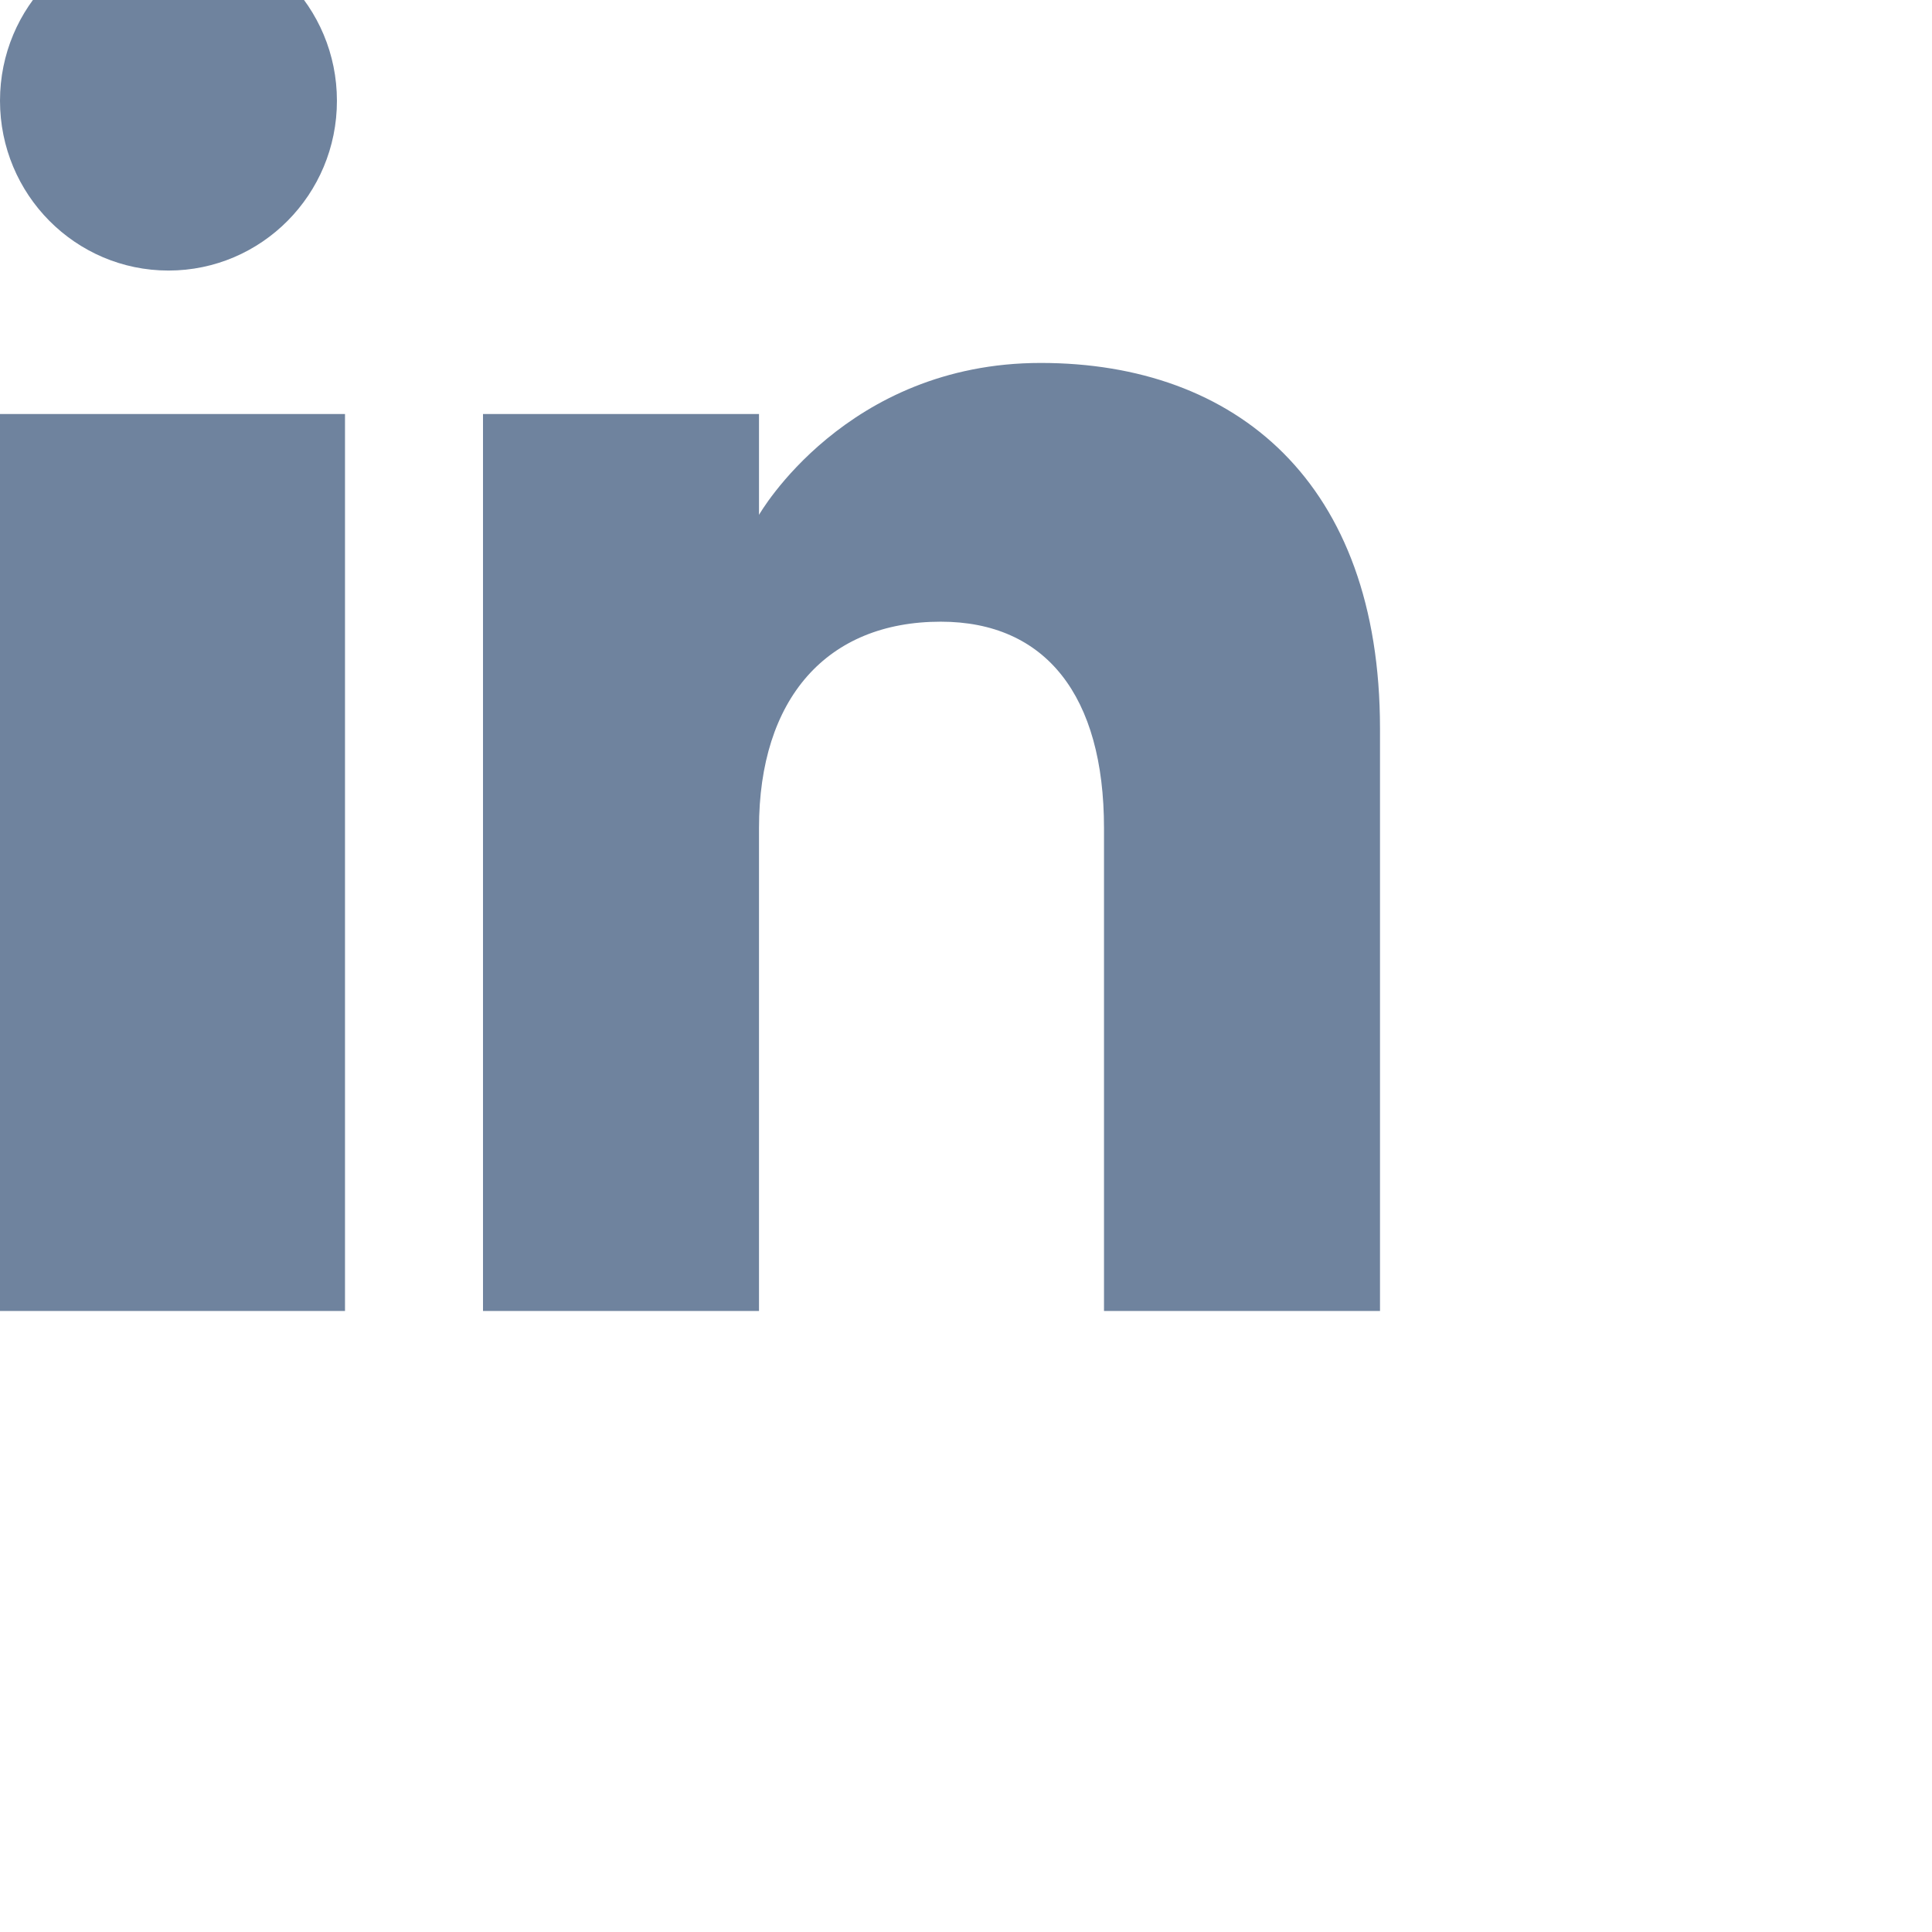
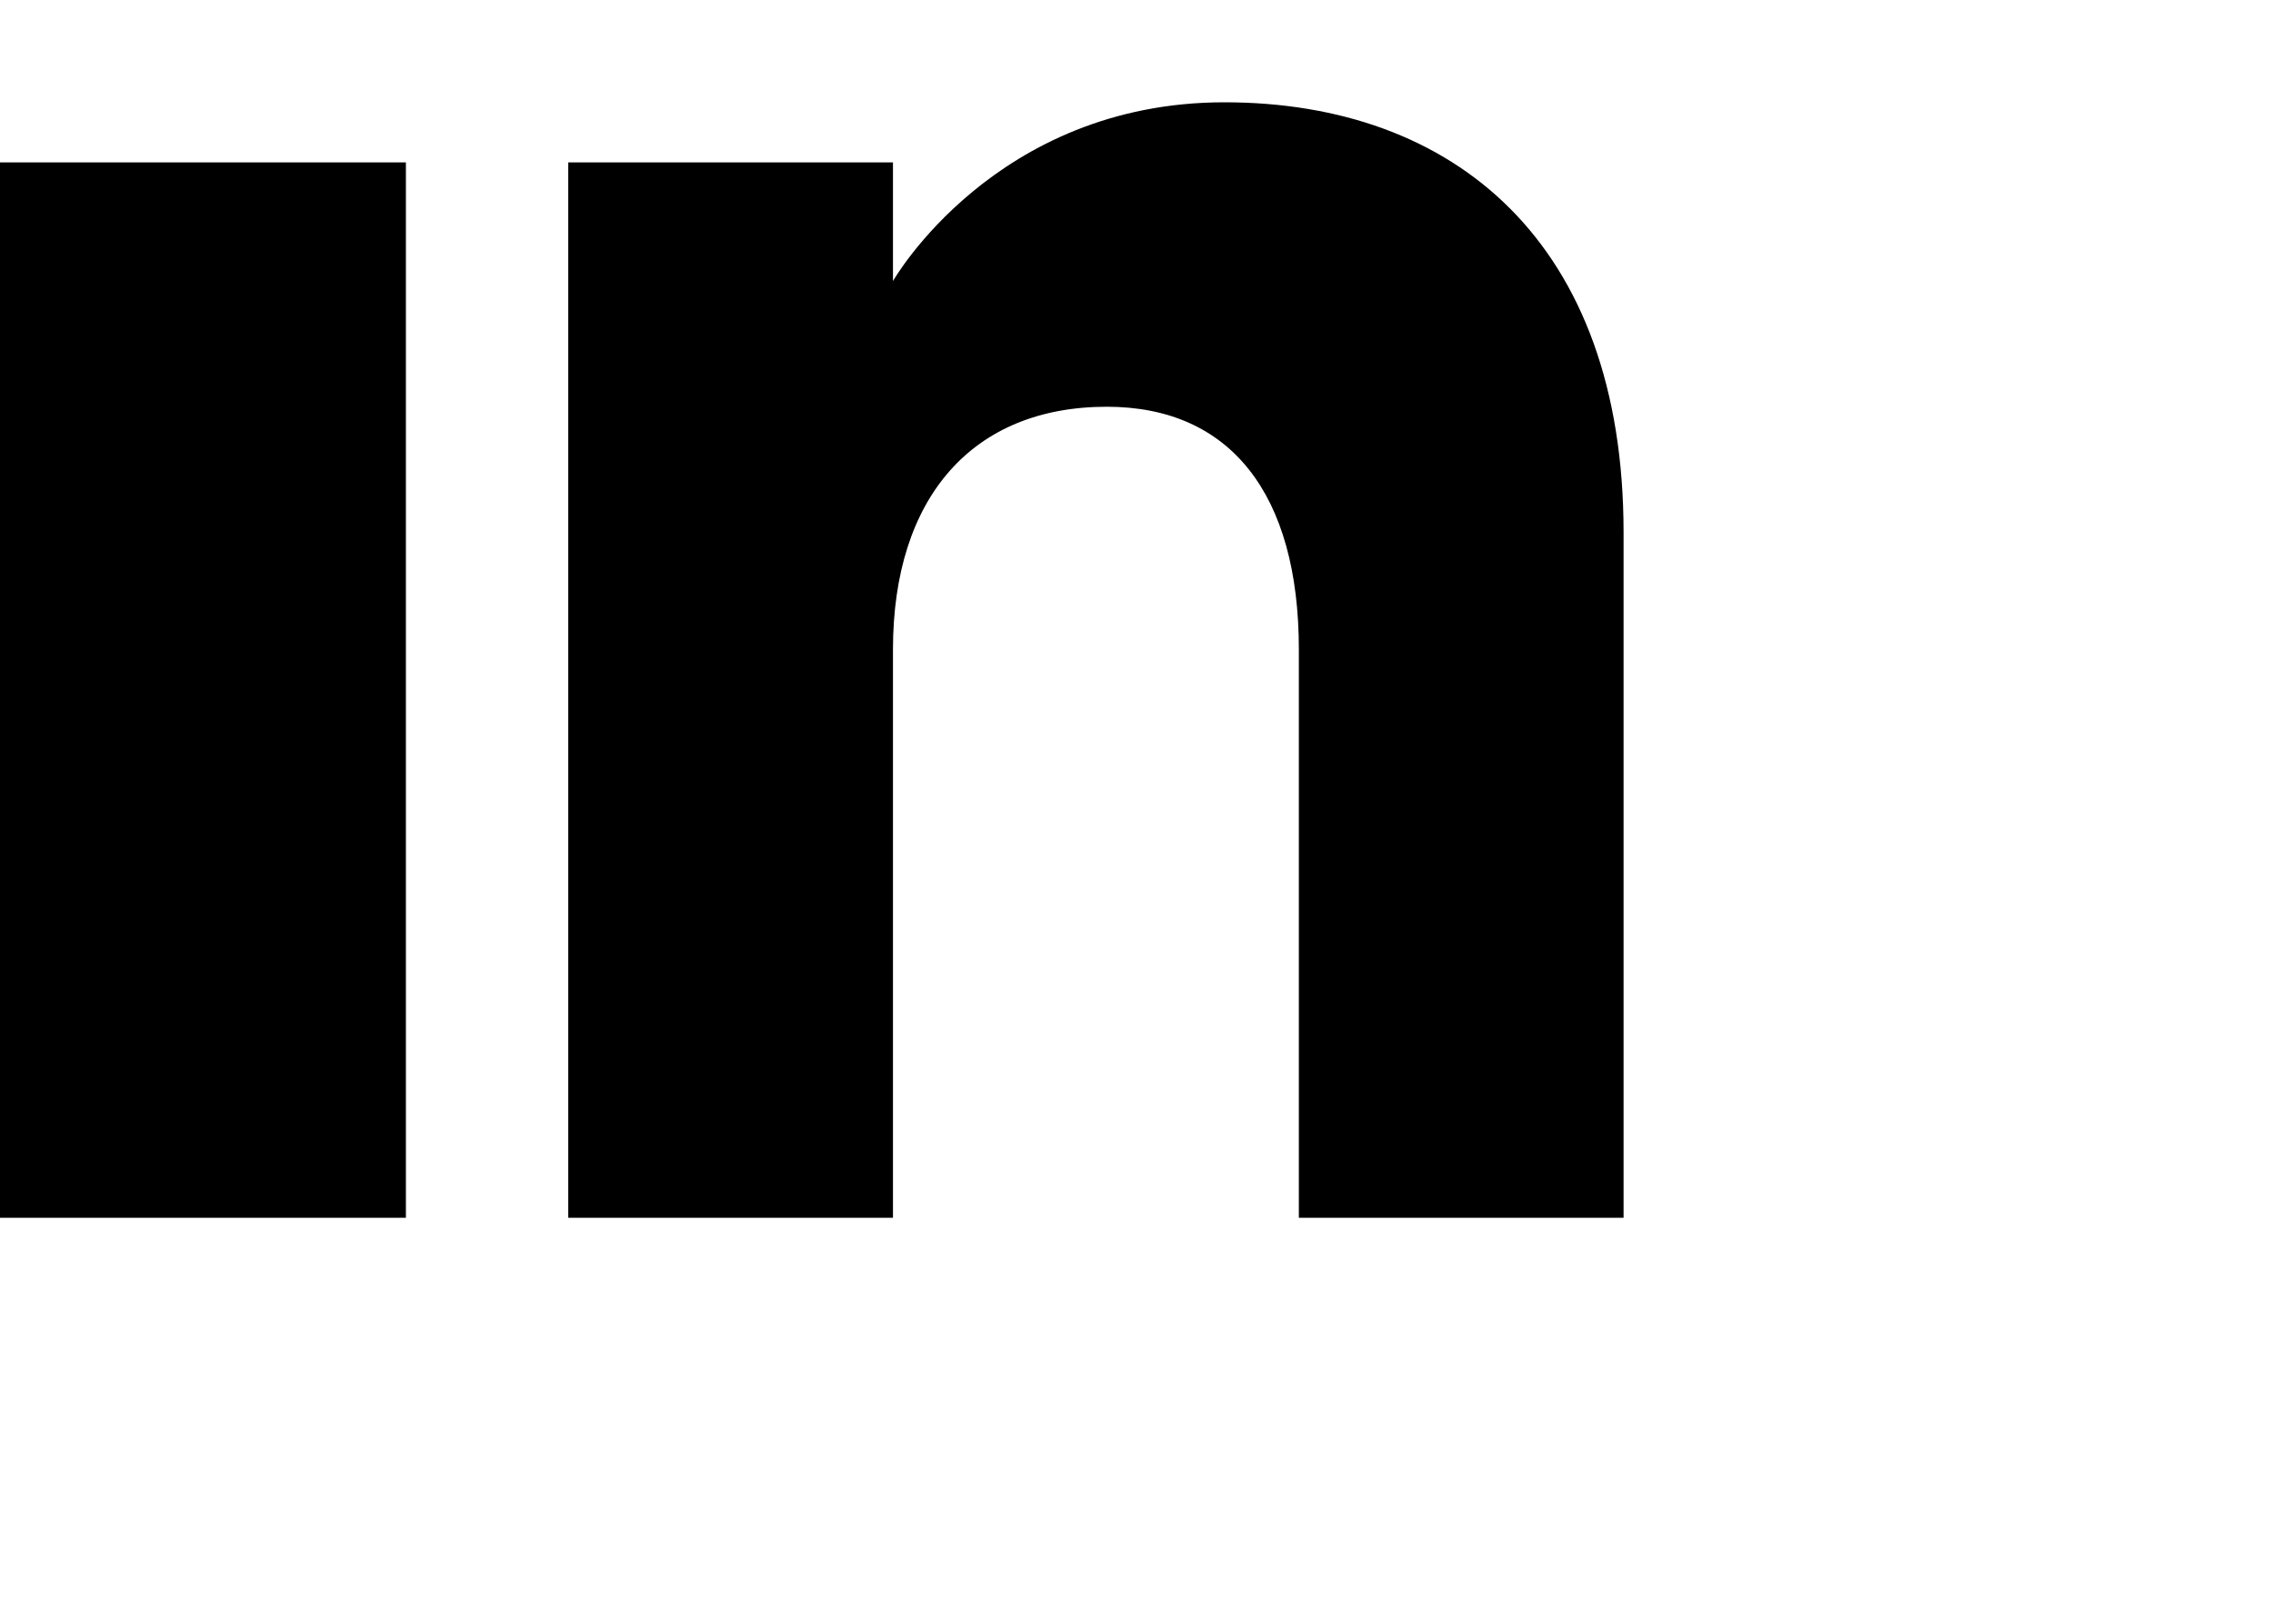
- <svg xmlns="http://www.w3.org/2000/svg" width="20px" height="20px" viewBox="0 5 28 20" version="1.1">
-   <defs />
-   <g id="Page-1" stroke="none" stroke-width="1" fill="none" fill-rule="evenodd">
-     <g id="Dribbble-Light-Preview" transform="translate(-180, -7479)" fill="#6f839e">
-       <g id="icons" transform="translate(56, 160)">
-         <path d="M144,7339 L140,7339 L140,7332.001 C140,7330.081 139.153,7329.01 137.634,7329.01 C135.981,7329.01 135,7330.126 135,7332.001 L135,7339 L131,7339 L131,7326 L135,7326 L135,7327.462 C135,7327.462 136.255,7325.26 139.083,7325.26 C141.912,7325.26 144,7326.986 144,7330.558 L144,7339 L144,7339 Z M126.442,7323.921 C125.093,7323.921 124,7322.819 124,7321.46 C124,7320.102 125.093,7319 126.442,7319 C127.79,7319 128.883,7320.102 128.883,7321.46 C128.884,7322.819 127.79,7323.921 126.442,7323.921 L126.442,7323.921 Z M124,7339 L129,7339 L129,7326 L124,7326 L124,7339 Z" id="linkedin-[#161]" />
-       </g>
+ <svg xmlns="http://www.w3.org/2000/svg" viewBox="0 5 28 20" version="1.1">
+   <g transform="translate(-180, -7479)" fill="#000000">
+     <g transform="translate(56, 160)">
+       <path d="M144,7339 L140,7339 L140,7332.001 C140,7330.081 139.153,7329.01 137.634,7329.01 C135.981,7329.01 135,7330.126 135,7332.001 L135,7339 L131,7339 L131,7326 L135,7326 L135,7327.462 C135,7327.462 136.255,7325.26 139.083,7325.26 C141.912,7325.26 144,7326.986 144,7330.558 L144,7339 L144,7339 Z M126.442,7323.921 C125.093,7323.921 124,7322.819 124,7321.46 C124,7320.102 125.093,7319 126.442,7319 C127.79,7319 128.883,7320.102 128.883,7321.46 C128.884,7322.819 127.79,7323.921 126.442,7323.921 L126.442,7323.921 Z M124,7339 L129,7339 L129,7326 L124,7326 L124,7339 Z" id="linkedin-[#161]" />
    </g>
  </g>
</svg>
